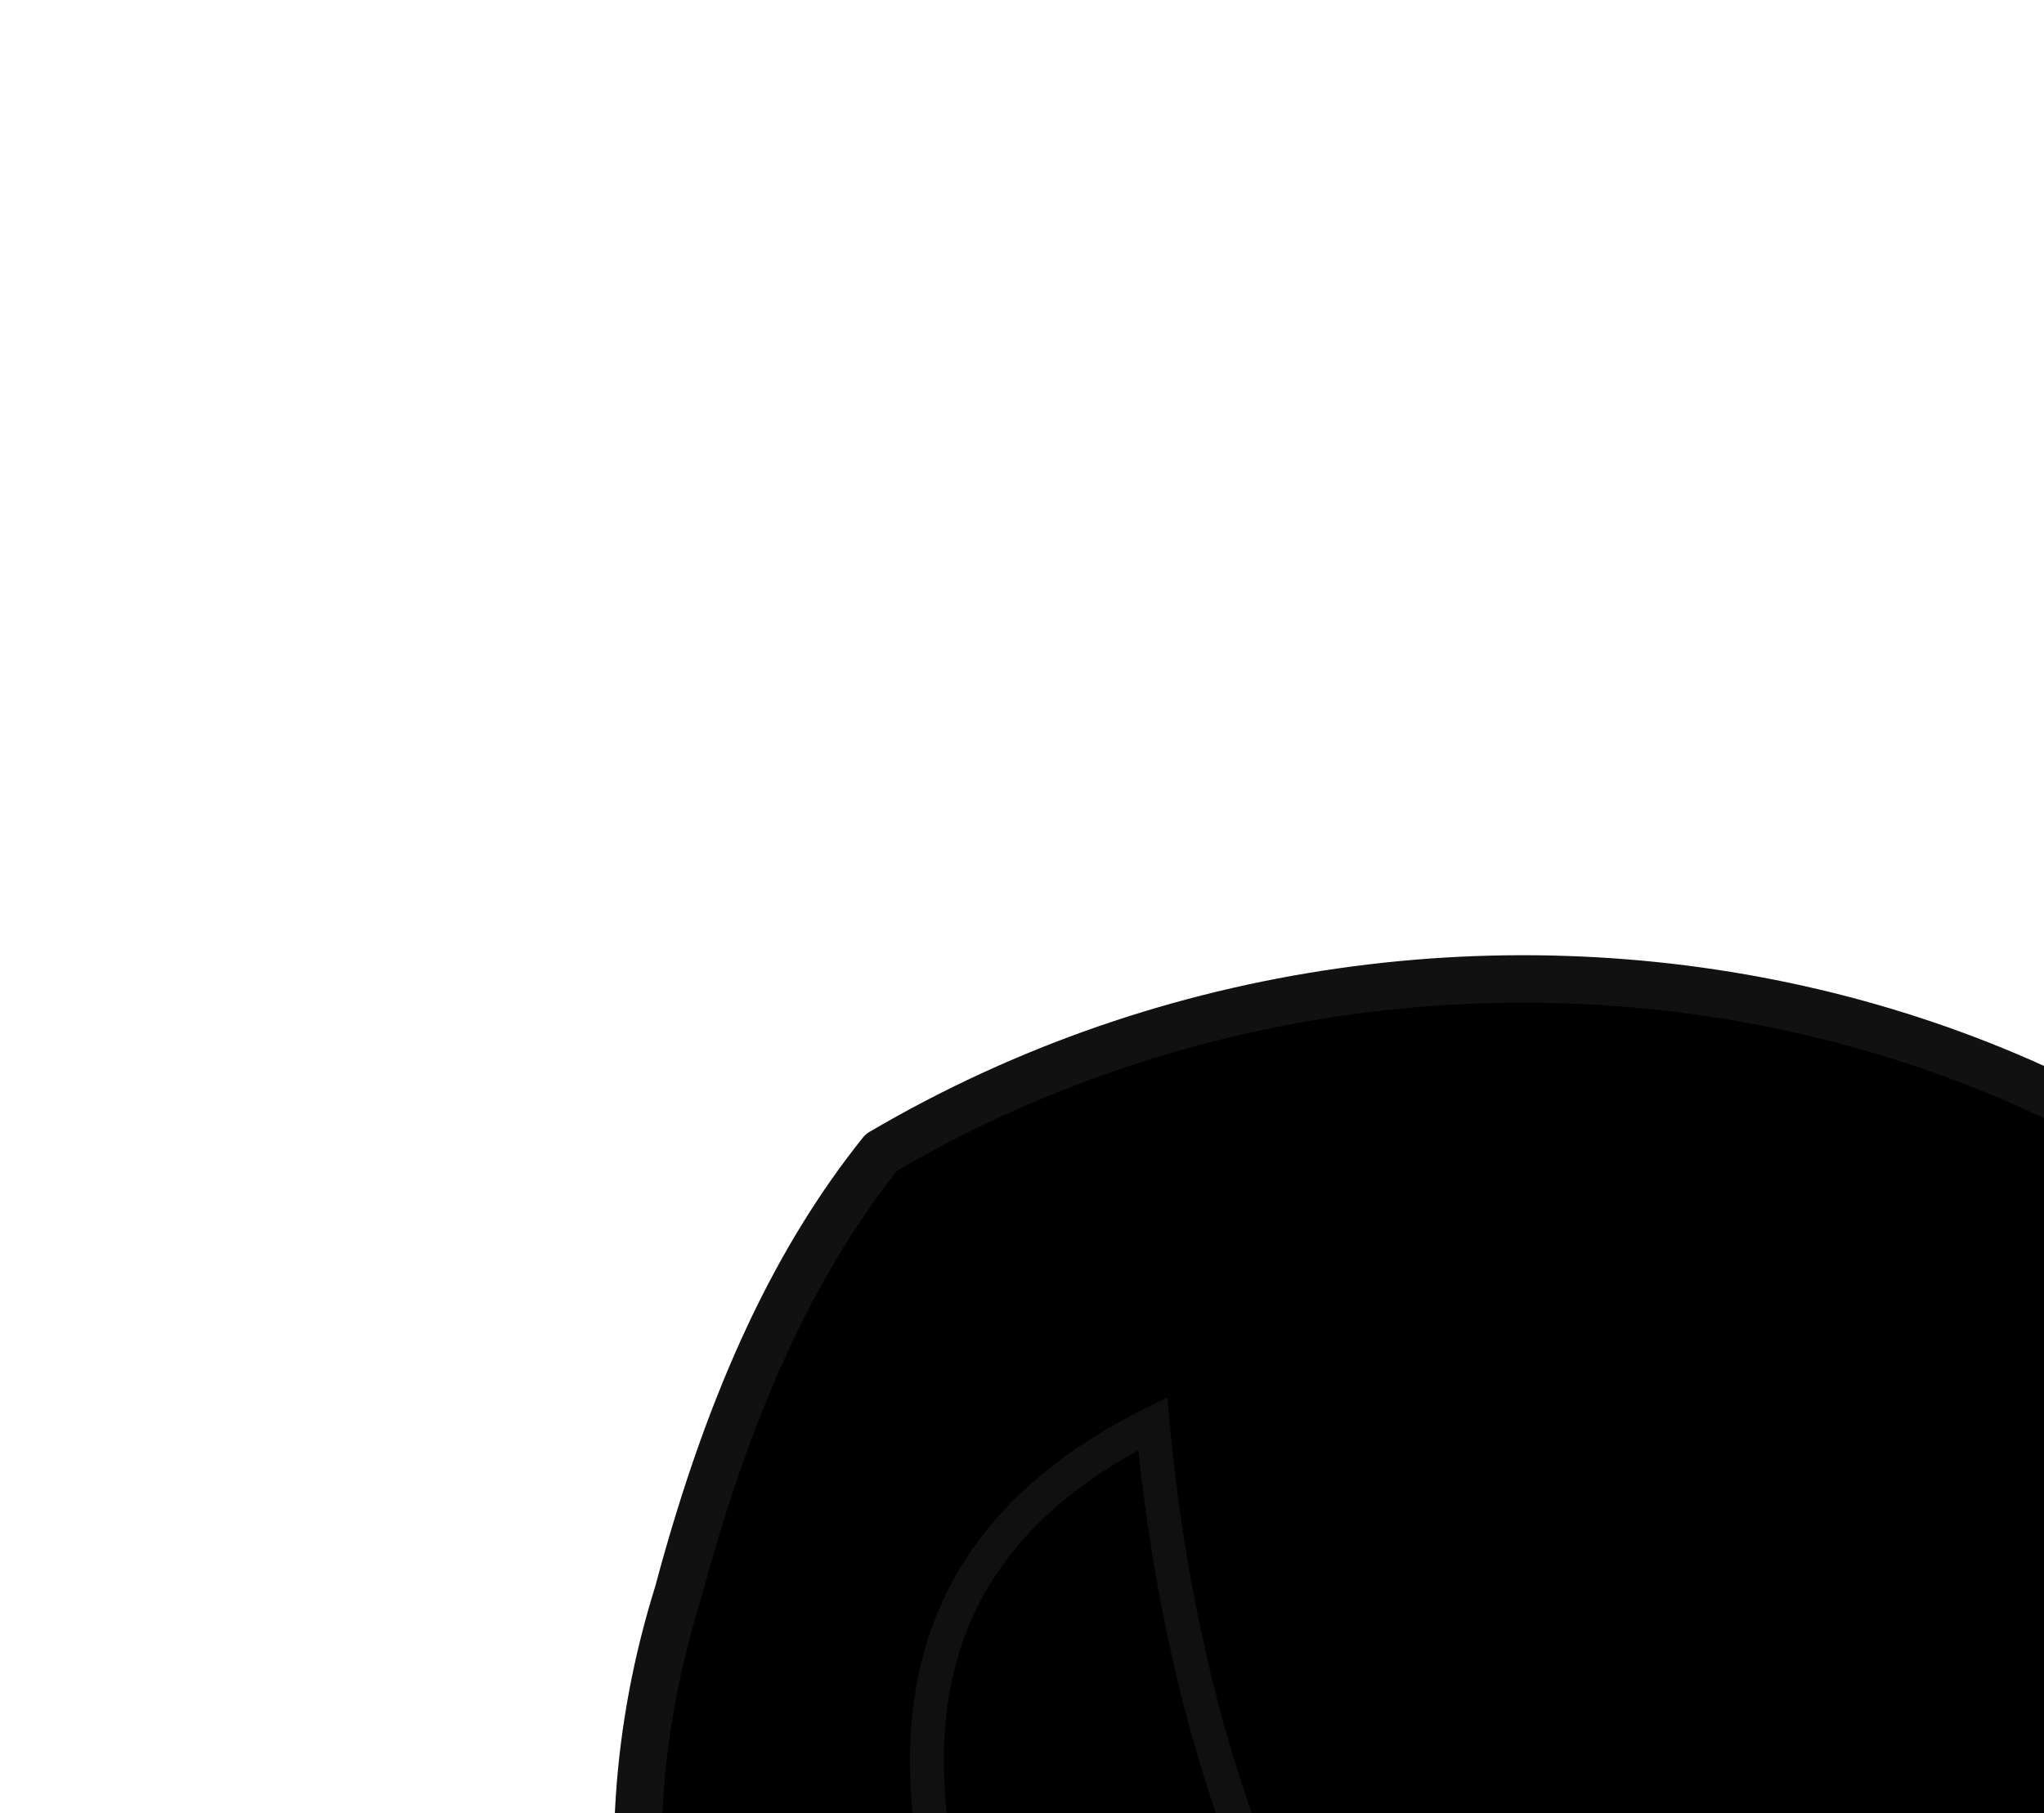
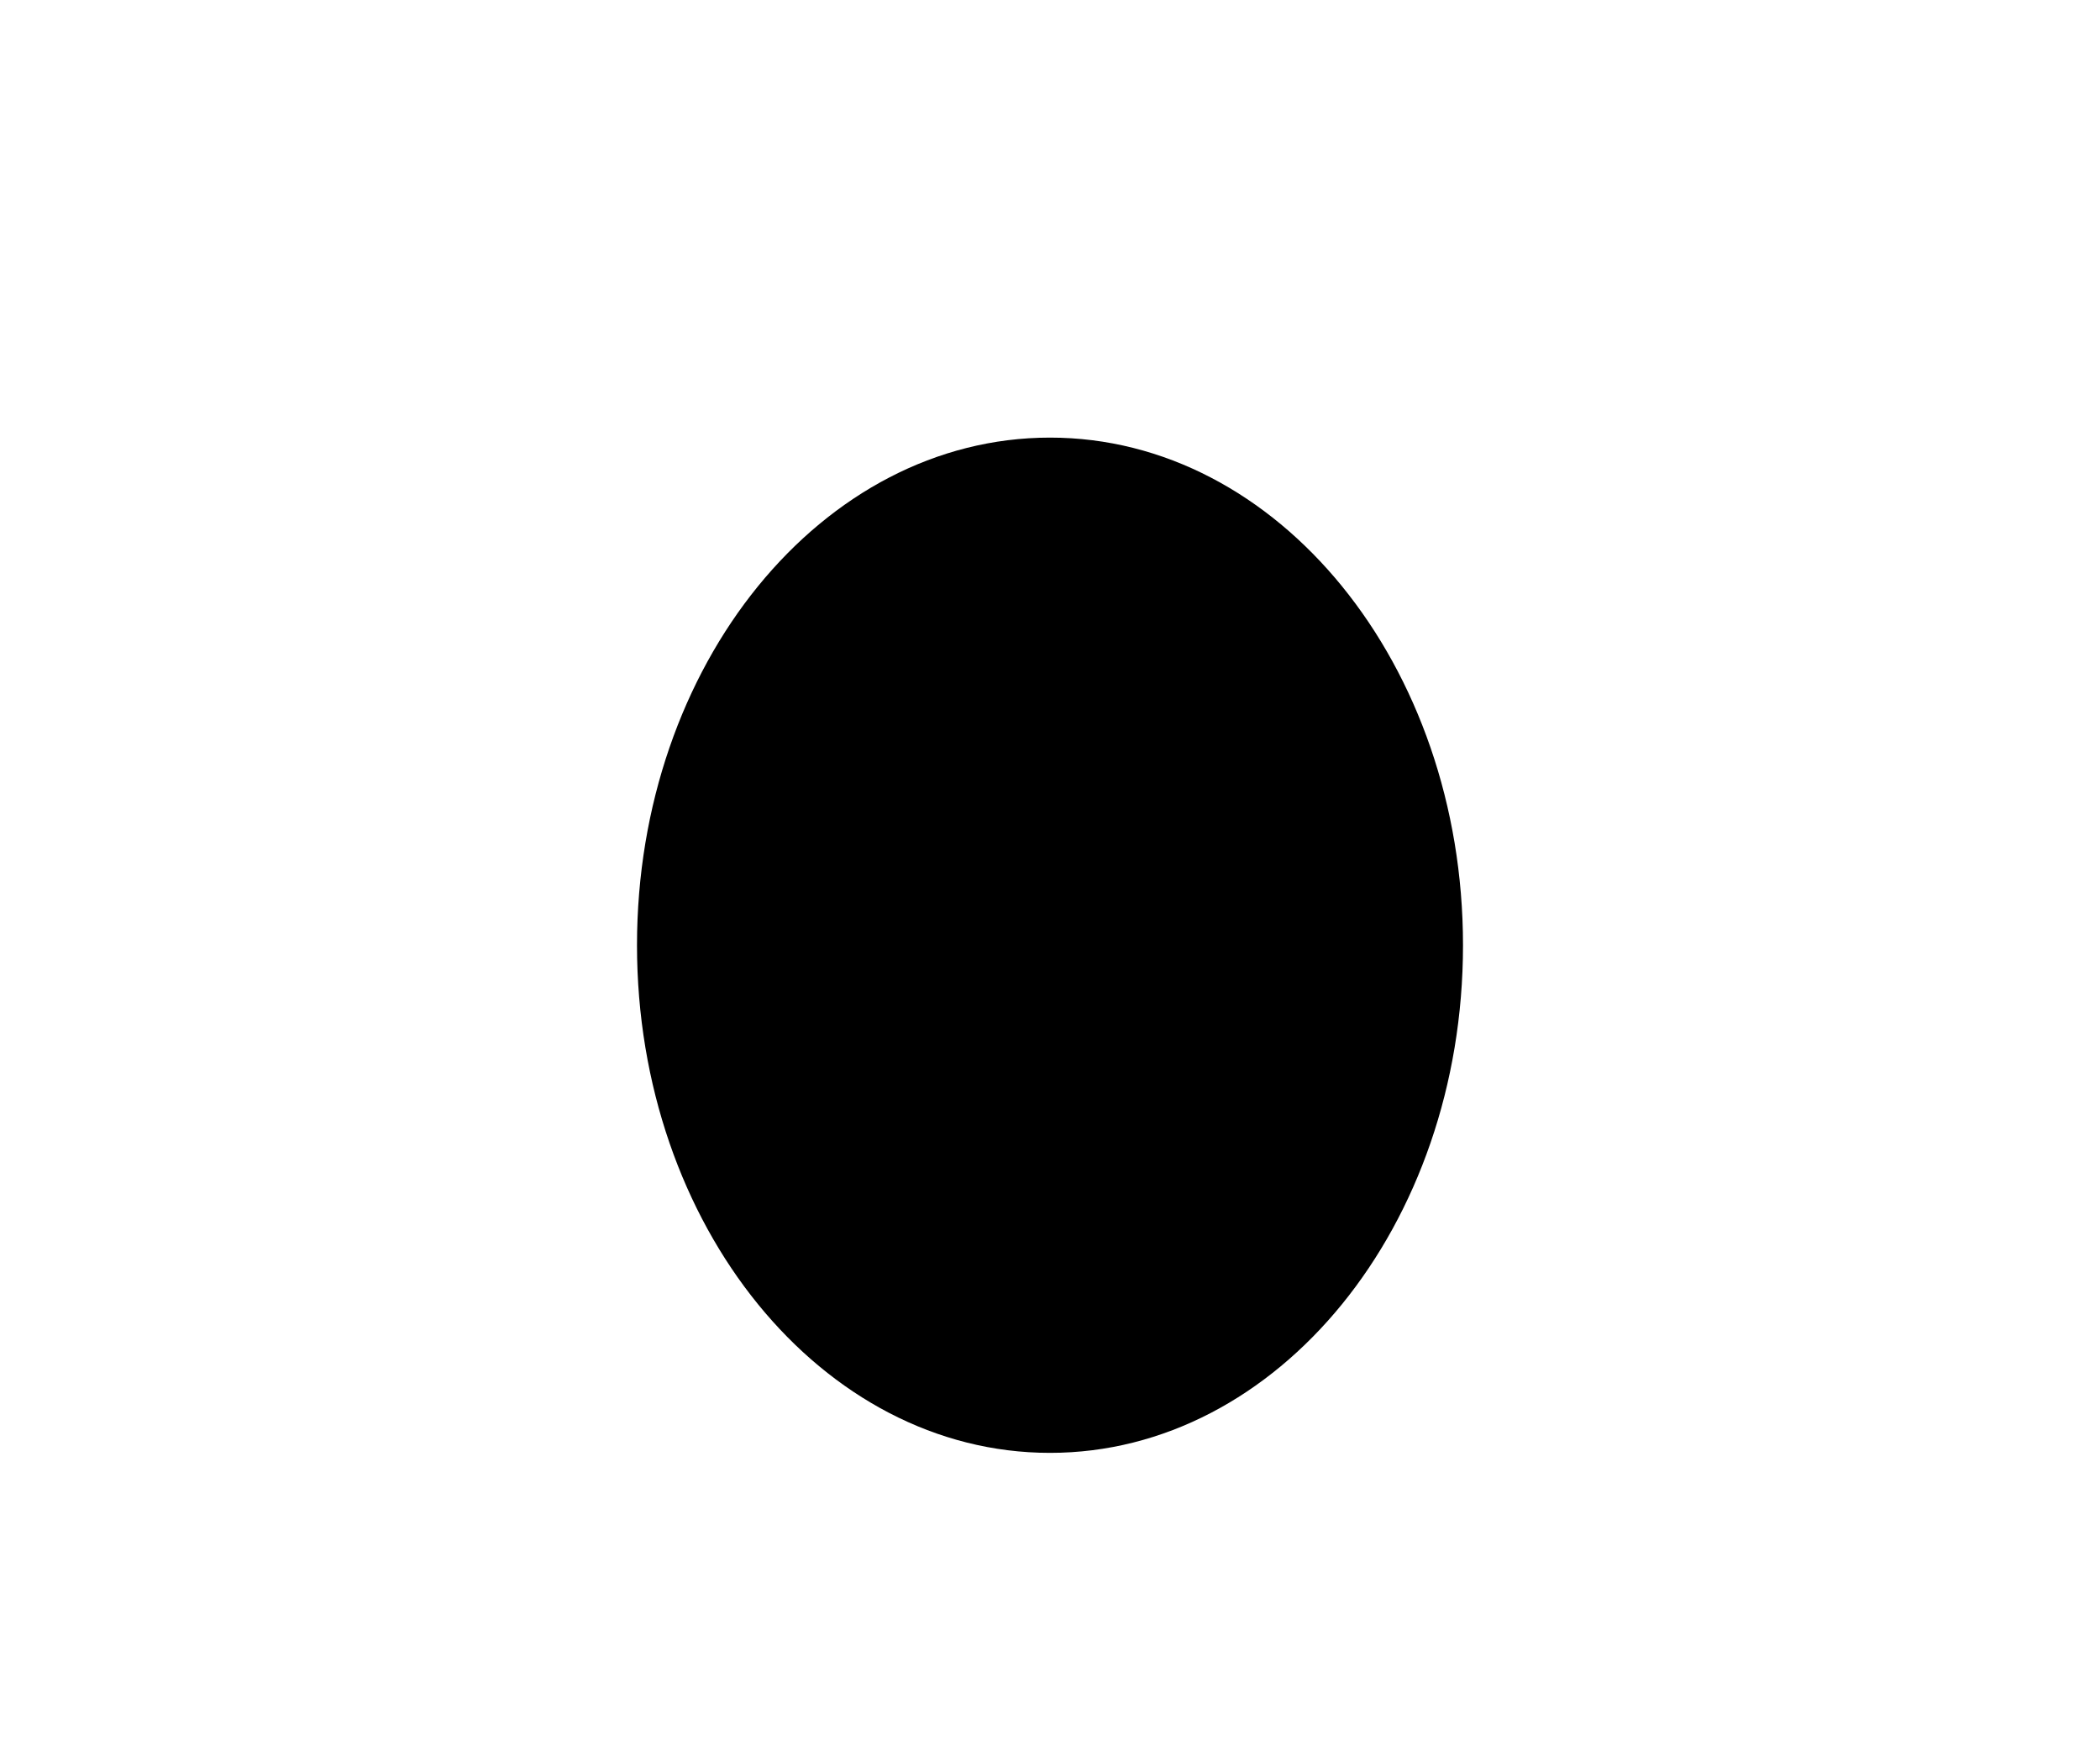
- <svg xmlns="http://www.w3.org/2000/svg">
-   <path d="M130 170 C215 120 330 145 375 230 C420 320 350 410 240 405 C130 400 75 315 100 235 C108 205 118 185 130 170 Z" fill="{{color}}" stroke="#111" stroke-width="7" stroke-linejoin="round" />
-   <path d="M170 210 C178 295 220 355 300 378 C235 392 165 355 142 290 C130 252 138 226 170 210 Z" fill="{{bellyColor}}" stroke="#111" stroke-width="5" opacity=".95" />
+ <svg xmlns="http://www.w3.org/2000/svg" viewBox="0 0 600 500">
+   <ellipse cx="300" cy="270" rx="118" ry="145" fill="{bodyColor}" stroke="{{outlineColor}}" stroke-width="7" stroke-linejoin="round" stroke-linecap="round" />
+   <ellipse cx="300" cy="300" rx="70" ry="88" fill="{bellyColor}" stroke="{{outlineColor}}" stroke-width="5" stroke-linejoin="round" stroke-linecap="round" opacity="0.96" />
</svg>
